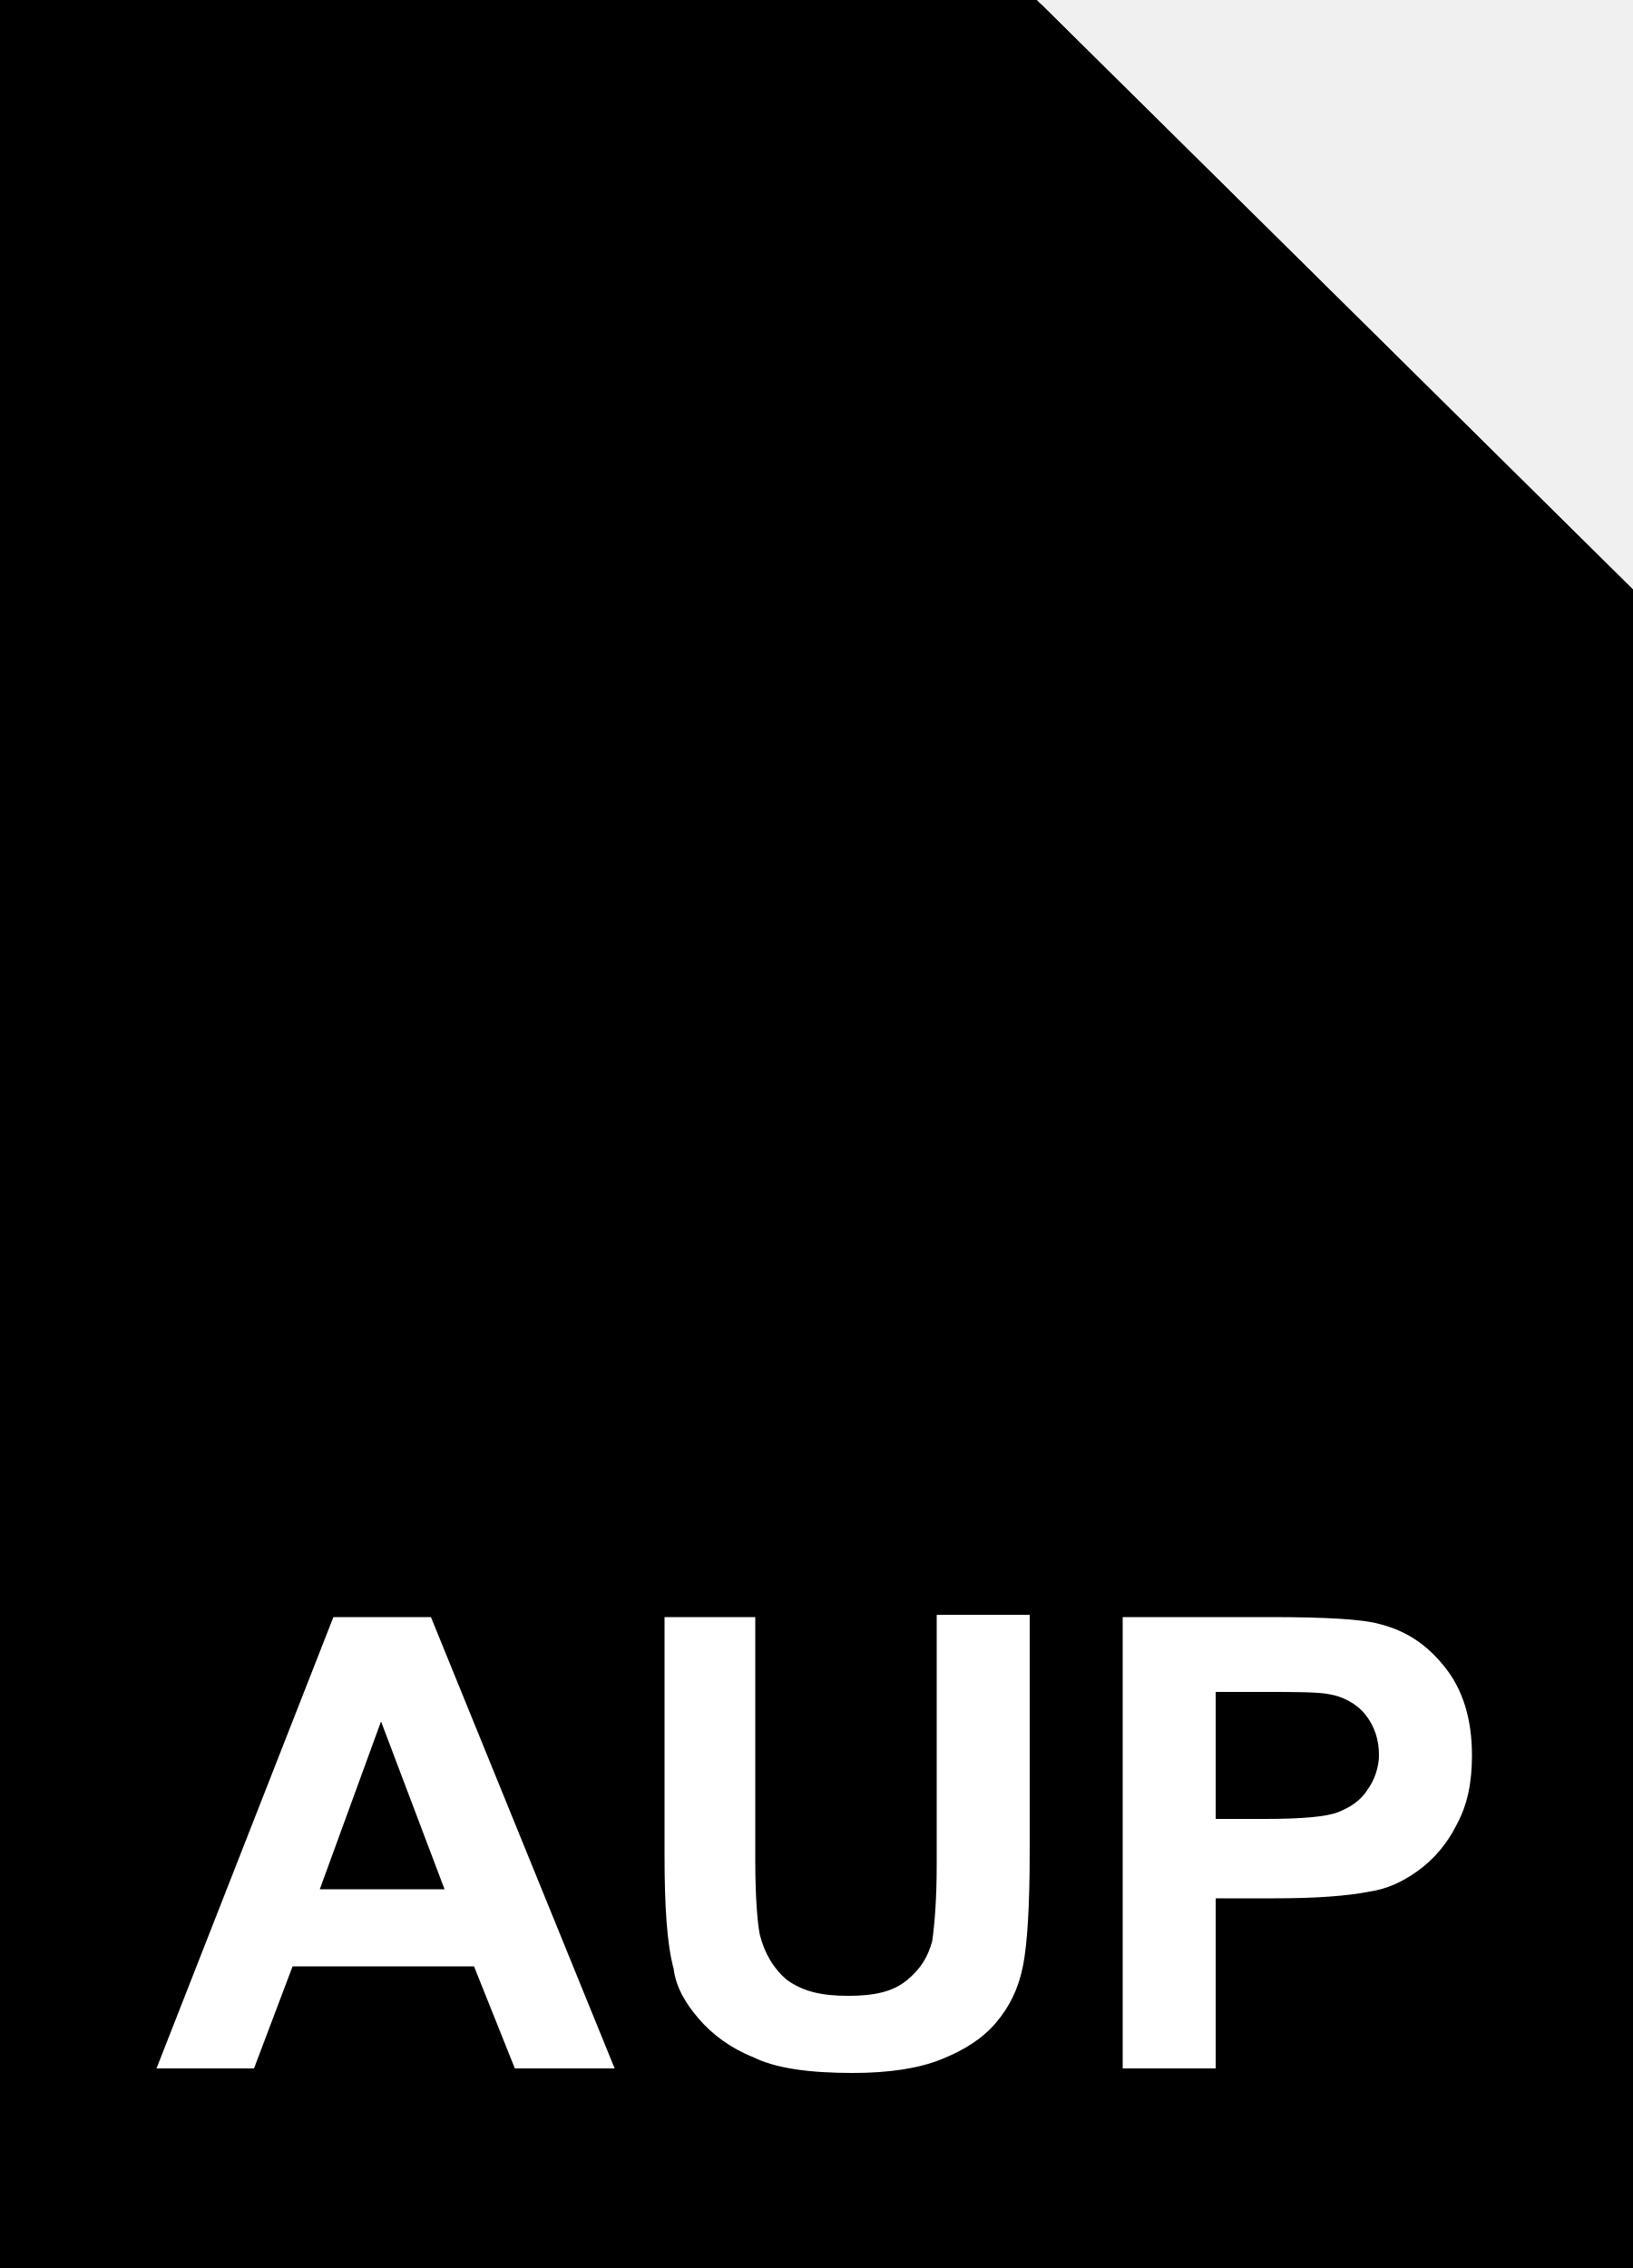
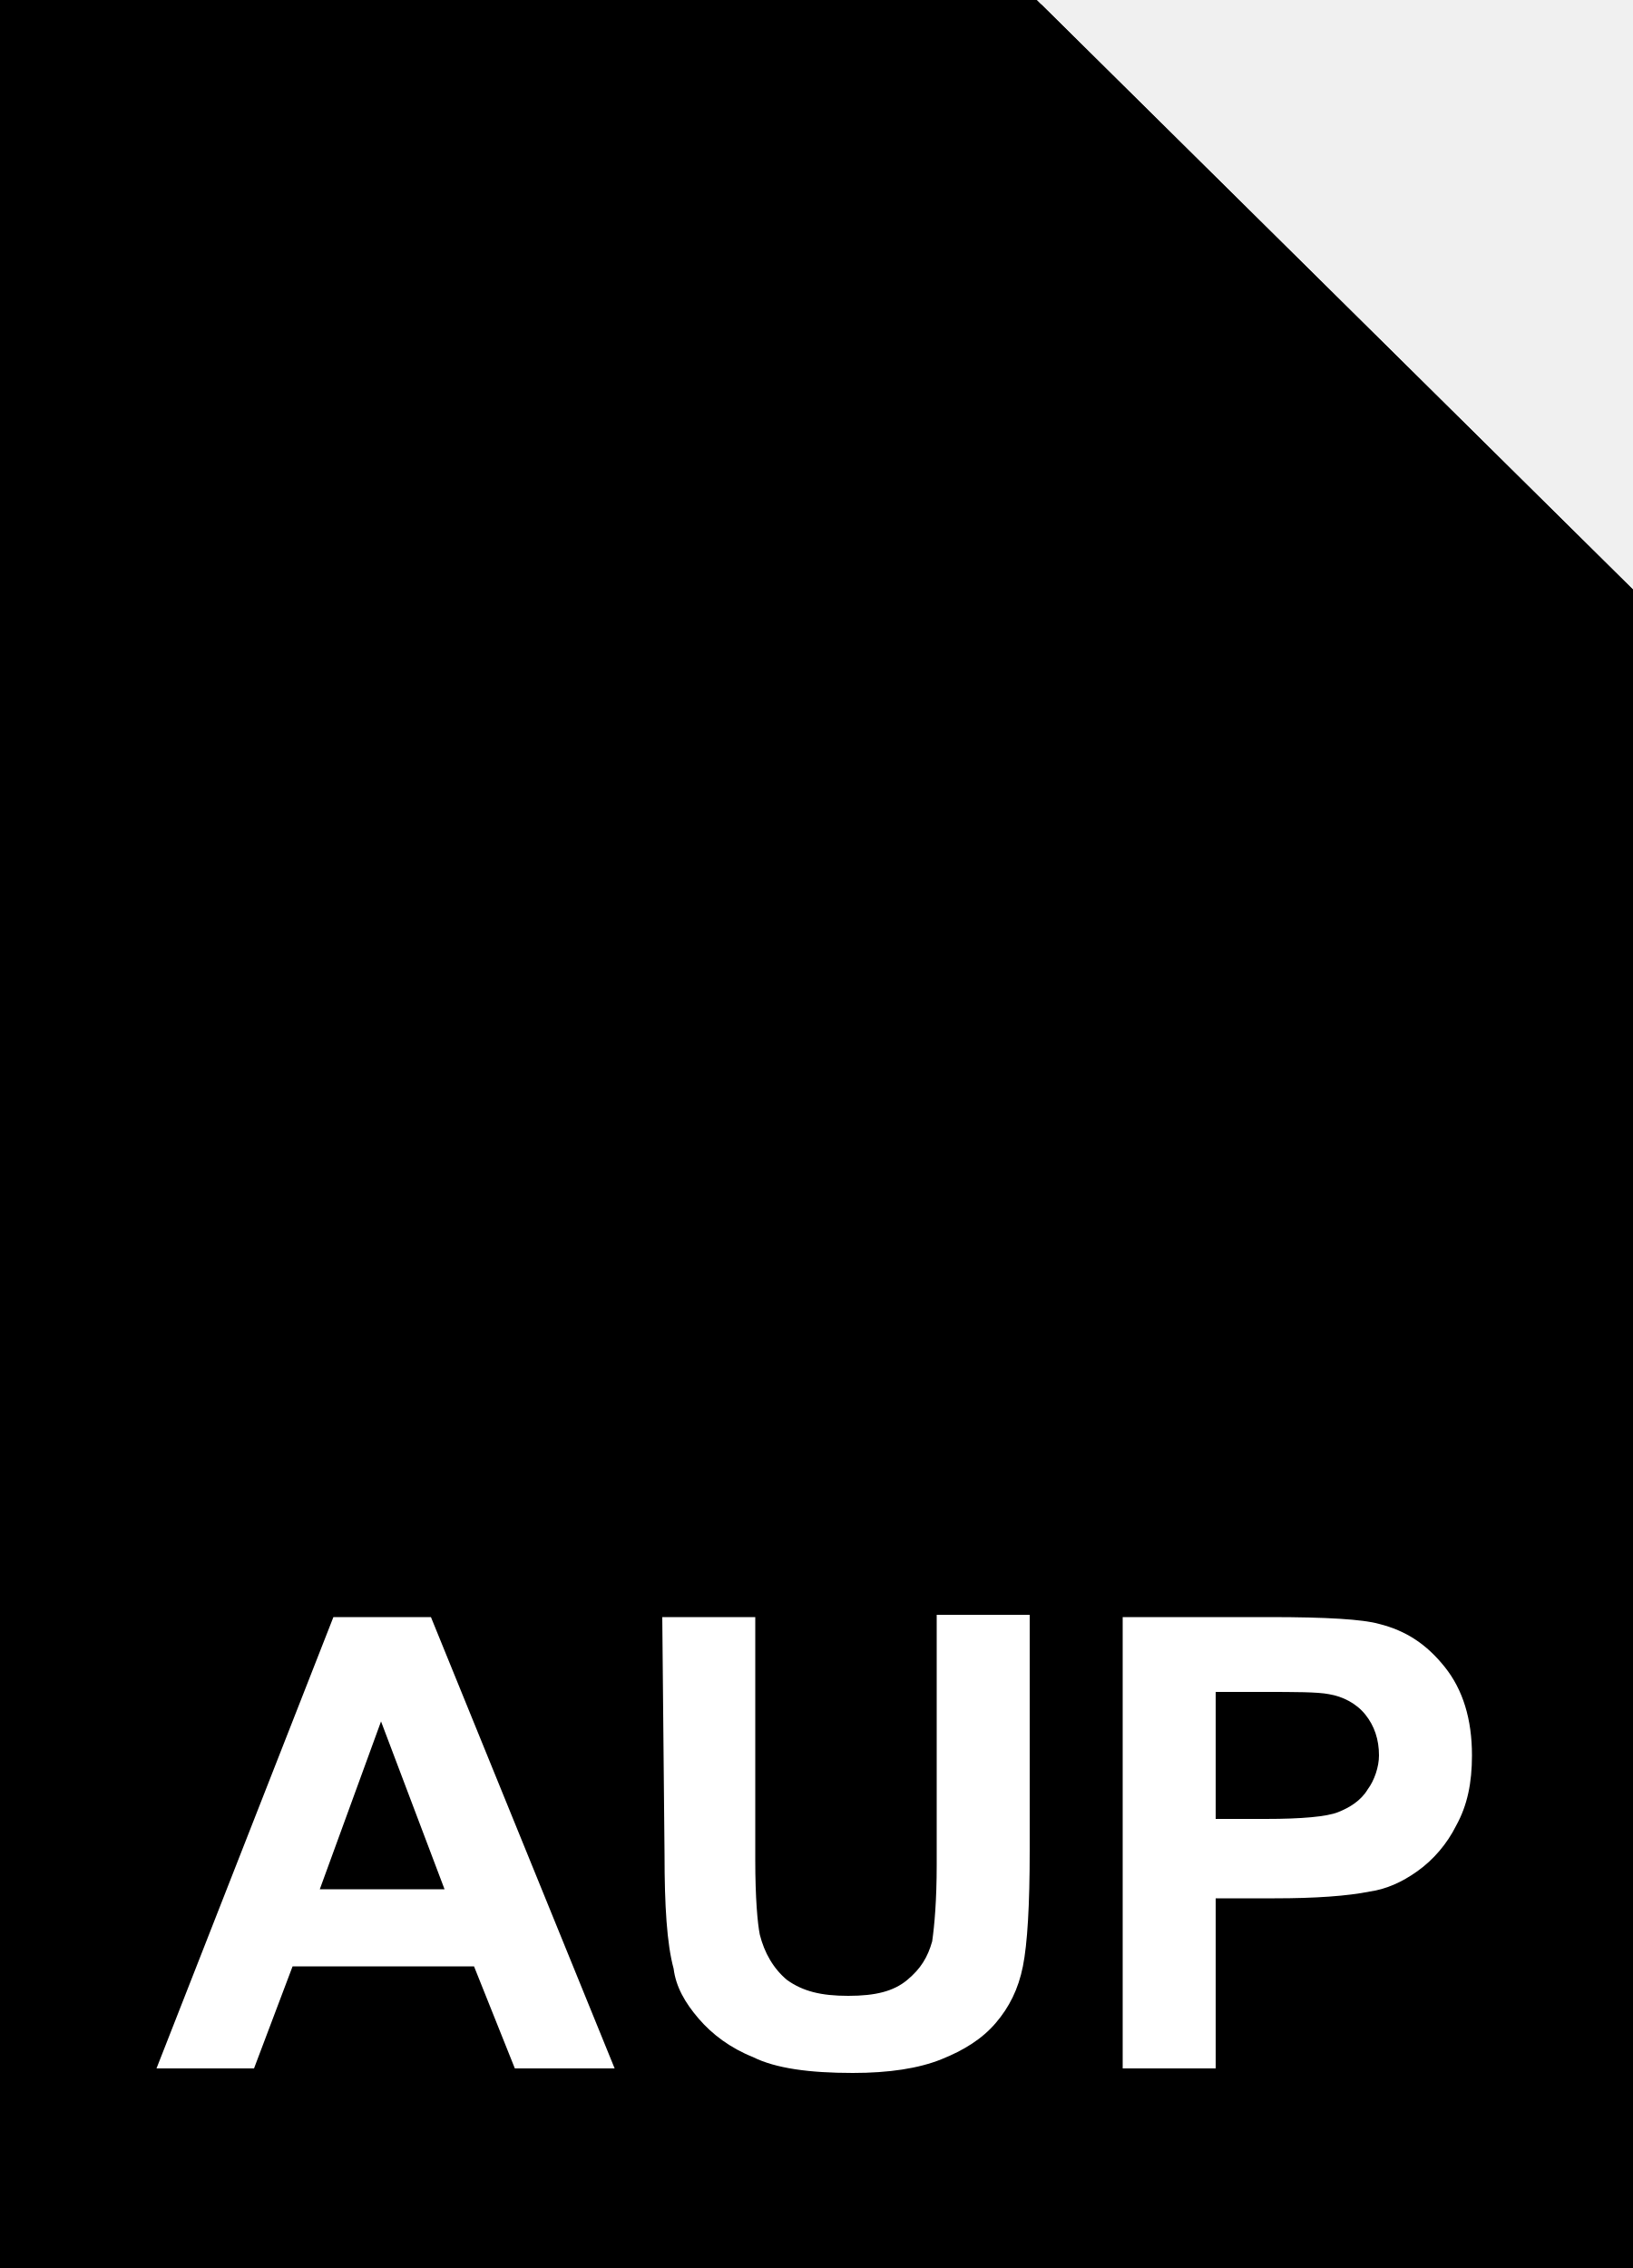
<svg xmlns="http://www.w3.org/2000/svg" viewBox="0 0 72 100">
  <g>
-     <linearGradient gradientUnits="userSpaceOnUse" x1="36.15" y1="2.887" x2="36.15" y2="101.126" gradientTransform="matrix(1 0 0 -1 0 102)">
+     <linearGradient gradientUnits="userSpaceOnUse" x1="36.15" y1="97.1" x2="36.15" y2="-1.1" gradientTransform="translate(0 2)">
      <stop offset="0" stop-color="#595593" />
      <stop offset=".012" stop-color="#5b5794" />
      <stop offset=".182" stop-color="#7b77aa" />
      <stop offset=".352" stop-color="#9896bf" />
      <stop offset=".521" stop-color="#b2b2d2" />
      <stop offset=".687" stop-color="#c7c9e2" />
      <stop offset=".848" stop-color="#d6d9ec" />
      <stop offset="1" stop-color="#dbdff0" />
    </linearGradient>
    <path d="M45.2.9l27.1 26.8v71.4H0V.9h45.2z" fill="currentColor" />
    <path d="M45.2.9l27.1 26.8v71.4H0V.9h45.2z" fill-opacity="0" stroke="currentColor" stroke-width="2" />
  </g>
-   <path d="M27.1 91.2h-4.4l-1.8-4.5h-8l-1.7 4.5H6.9l7.8-19.9H19l8.1 19.9zm-7.5-7.9l-2.8-7.4-2.7 7.4h5.5zm9.6-12h4.1V82c0 1.7.1 2.8.2 3.3.2.8.6 1.5 1.2 2 .7.5 1.5.7 2.7.7 1.2 0 2-.2 2.6-.7s.9-1 1.1-1.7c.1-.7.2-1.8.2-3.4v-11h4.1v10.4c0 2.4-.1 4.1-.3 5.1-.2 1-.6 1.8-1.2 2.5s-1.4 1.2-2.4 1.6-2.3.6-3.9.6c-1.9 0-3.4-.2-4.4-.7-1-.4-1.8-1-2.4-1.7s-1-1.4-1.1-2.2c-.3-1.1-.4-2.8-.4-5V71.3zm20.3 19.9V71.3H56c2.5 0 4.1.1 4.8.3 1.2.3 2.1.9 2.9 1.9s1.2 2.3 1.2 3.9c0 1.2-.2 2.2-.7 3.1-.4.8-1 1.5-1.7 2s-1.4.8-2.1.9c-1 .2-2.4.3-4.2.3h-2.6v7.5h-4.1zm4.1-16.6v5.6h2.2c1.6 0 2.7-.1 3.2-.3s1-.5 1.3-1c.3-.4.5-1 .5-1.5 0-.7-.2-1.3-.6-1.8-.4-.5-1-.8-1.6-.9-.5-.1-1.5-.1-2.9-.1h-2.1z" fill="#fff" />
-   <linearGradient gradientUnits="userSpaceOnUse" x1="10.784" y1="45.054" x2="22.307" y2="45.054">
+   <linearGradient gradientUnits="userSpaceOnUse" x1="36.9" y1="22.602" x2="36.9" y2="61.552">
    <stop offset="0" stop-color="#352c7f" />
    <stop offset=".074" stop-color="#3e3786" />
    <stop offset=".266" stop-color="#544f96" />
    <stop offset=".457" stop-color="#6763a5" />
    <stop offset=".645" stop-color="#7572b1" />
    <stop offset=".827" stop-color="#7e7cba" />
    <stop offset="1" stop-color="#8180bd" />
  </linearGradient>
-   <linearGradient gradientUnits="userSpaceOnUse" x1="10.034" y1="45.054" x2="23.057" y2="45.054">
-     <stop offset="0" stop-color="#352c7f" />
-     <stop offset=".074" stop-color="#3e3786" />
-     <stop offset=".266" stop-color="#544f96" />
-     <stop offset=".457" stop-color="#6763a5" />
-     <stop offset=".645" stop-color="#7572b1" />
-     <stop offset=".827" stop-color="#7e7cba" />
-     <stop offset="1" stop-color="#8180bd" />
-   </linearGradient>
-   <path d="M22.3 54.7l-8.7-9.6V45l8.7-9.6V29L10.8 42.5v5.1l11.5 13.5z" stroke-miterlimit="10" fill="currentColor" stroke="currentColor" stroke-width="1.5" />
-   <linearGradient gradientUnits="userSpaceOnUse" x1="51.476" y1="45.054" x2="63" y2="45.054">
-     <stop offset="0" stop-color="#352c7f" />
-     <stop offset=".074" stop-color="#3e3786" />
-     <stop offset=".266" stop-color="#544f96" />
-     <stop offset=".457" stop-color="#6763a5" />
-     <stop offset=".645" stop-color="#7572b1" />
-     <stop offset=".827" stop-color="#7e7cba" />
-     <stop offset="1" stop-color="#8180bd" />
-   </linearGradient>
-   <linearGradient gradientUnits="userSpaceOnUse" x1="50.726" y1="45.054" x2="63.75" y2="45.054">
-     <stop offset="0" stop-color="#352c7f" />
-     <stop offset=".074" stop-color="#3e3786" />
-     <stop offset=".266" stop-color="#544f96" />
-     <stop offset=".457" stop-color="#6763a5" />
-     <stop offset=".645" stop-color="#7572b1" />
-     <stop offset=".827" stop-color="#7e7cba" />
-     <stop offset="1" stop-color="#8180bd" />
-   </linearGradient>
-   <path d="M51.5 29v6.4l8.9 9.6v.1l-8.9 9.6v6.4L63 47.8v-5.5z" stroke-width="1.5" fill="currentColor" stroke="currentColor" stroke-miterlimit="10" />
-   <linearGradient gradientUnits="userSpaceOnUse" x1="25.065" y1="45.044" x2="48.935" y2="45.044">
-     <stop offset="0" stop-color="#352c7f" />
-     <stop offset=".074" stop-color="#3e3786" />
-     <stop offset=".266" stop-color="#544f96" />
-     <stop offset=".457" stop-color="#6763a5" />
-     <stop offset=".645" stop-color="#7572b1" />
-     <stop offset=".827" stop-color="#7e7cba" />
-     <stop offset="1" stop-color="#8180bd" />
-   </linearGradient>
-   <linearGradient gradientUnits="userSpaceOnUse" x1="24.565" y1="45.044" x2="49.435" y2="45.044">
-     <stop offset="0" stop-color="#352c7f" />
-     <stop offset=".074" stop-color="#3e3786" />
-     <stop offset=".266" stop-color="#544f96" />
-     <stop offset=".457" stop-color="#6763a5" />
-     <stop offset=".645" stop-color="#7572b1" />
-     <stop offset=".827" stop-color="#7e7cba" />
-     <stop offset="1" stop-color="#8180bd" />
-   </linearGradient>
-   <path d="M42.8 33.9c-1.5-.7-3.4-1.8-4.1-3.4 0-.8-.7-1.5-1.5-1.5s-1.5.7-1.5 1.5v19.6c-1.5-.8-4.4-.6-6.7.7-3.4 1.9-4.9 5.5-3.4 8.1 1.5 2.5 5.6 3 9 1.1 2.4-1.3 4-3.6 4.1-5.8V37.3c5 0 7.9 2 6.8 6.8-.2.9-.5 1.8-.9 2.6-.2.3-.2.6.1.9.2.2.7.2 1.1-.2 1.9-1.8 3-4.2 3.1-6.8.1-3.3-3.2-5.4-6.1-6.7z" fill="currentColor" stroke="currentColor" stroke-miterlimit="10" />
+   <path d="M36.9 22.6c-4.4 0-8.4 1.2-11.4 3.3-3 2.1-5 5.3-5 9v5.3c-2.4 1.8-4.1 5.7-4.1 10.1 0 6.1 3.3 11.3 7.2 11.3 1 0 2-.4 3.1-1V40c-.6-.4-1.3-.7-2-.9v-4.2c0-2.1 1.1-4.1 3.3-5.6 2.2-1.6 5.4-2.6 9-2.6 3.6 0 6.8 1 9 2.6s3.3 3.5 3.3 5.6v4.2c-.7.2-1.4.5-2 .9v20.3c1 .6 2 1 3.1 1 3.9 0 7.2-5.1 7.2-11.3 0-4.3-1.7-8.1-4.1-9.9v-5.3c0-3.6-2-6.8-5-9-3.2-2-7.2-3.2-11.6-3.2zm0 18l-4.5 8.8-2.7-3.7-1 1.4V54l1-1.2 3.5 4.5 3.7-7.6 3.7 7.6 3.5-4.5 1 1.2v-6.8l-1-1.4-2.7 3.7-4.5-8.9z" fill="currentColor" />
+   <path d="M27.1 91.2h-4.4l-1.8-4.5h-8l-1.7 4.5H6.9l7.8-19.9H19l8.1 19.9zm-7.5-7.9l-2.8-7.4-2.7 7.4h5.5zm9.6-12h4.1V82c0 1.7.1 2.8.2 3.3.2.8.6 1.5 1.2 2 .7.5 1.5.7 2.7.7s2-.2 2.6-.7.9-1 1.1-1.7c.1-.7.2-1.8.2-3.4v-11h4.1v10.4c0 2.4-.1 4.1-.3 5.1s-.6 1.8-1.2 2.5-1.4 1.2-2.4 1.6-2.3.6-3.9.6c-1.9 0-3.4-.2-4.4-.7-1-.4-1.8-1-2.4-1.7s-1-1.4-1.1-2.2c-.3-1.1-.4-2.8-.4-5l-.1-10.5zm20.3 19.9V71.3H56c2.5 0 4.1.1 4.8.3 1.2.3 2.1.9 2.9 1.9.8 1 1.2 2.3 1.2 3.9 0 1.2-.2 2.2-.7 3.1-.4.8-1 1.5-1.7 2s-1.4.8-2.1.9c-1 .2-2.4.3-4.2.3h-2.6v7.5h-4.1zm4.1-16.6v5.6h2.2c1.6 0 2.7-.1 3.2-.3s1-.5 1.3-1c.3-.4.5-1 .5-1.5 0-.7-.2-1.3-.6-1.8-.4-.5-1-.8-1.6-.9-.5-.1-1.5-.1-2.9-.1h-2.1z" fill="#fff" />
  <g>
-     <linearGradient gradientUnits="userSpaceOnUse" x1="58.321" y1="87.273" x2="50.783" y2="78.839" gradientTransform="matrix(1 0 0 -1 0 102)">
+     <linearGradient gradientUnits="userSpaceOnUse" x1="58.347" y1="12.751" x2="50.809" y2="21.184" gradientTransform="translate(0 2)">
      <stop offset="0" stop-color="#595593" />
      <stop offset=".07" stop-color="#706ca2" />
      <stop offset=".159" stop-color="#8988b5" />
      <stop offset=".255" stop-color="#a3a5c8" />
      <stop offset=".359" stop-color="#babfd9" />
      <stop offset=".471" stop-color="#ced5e7" />
      <stop offset=".598" stop-color="#dee6f2" />
      <stop offset=".751" stop-color="#e9f3fa" />
      <stop offset="1" stop-color="#ecf8fe" />
    </linearGradient>
    <path d="M45.2.9l27.1 26.8H45.2V.9z" fill="currentColor" />
    <path d="M45.2.9l27.1 26.8H45.2V.9z" fill-opacity="0" stroke="currentColor" stroke-width="2" stroke-linejoin="bevel" />
  </g>
</svg>
